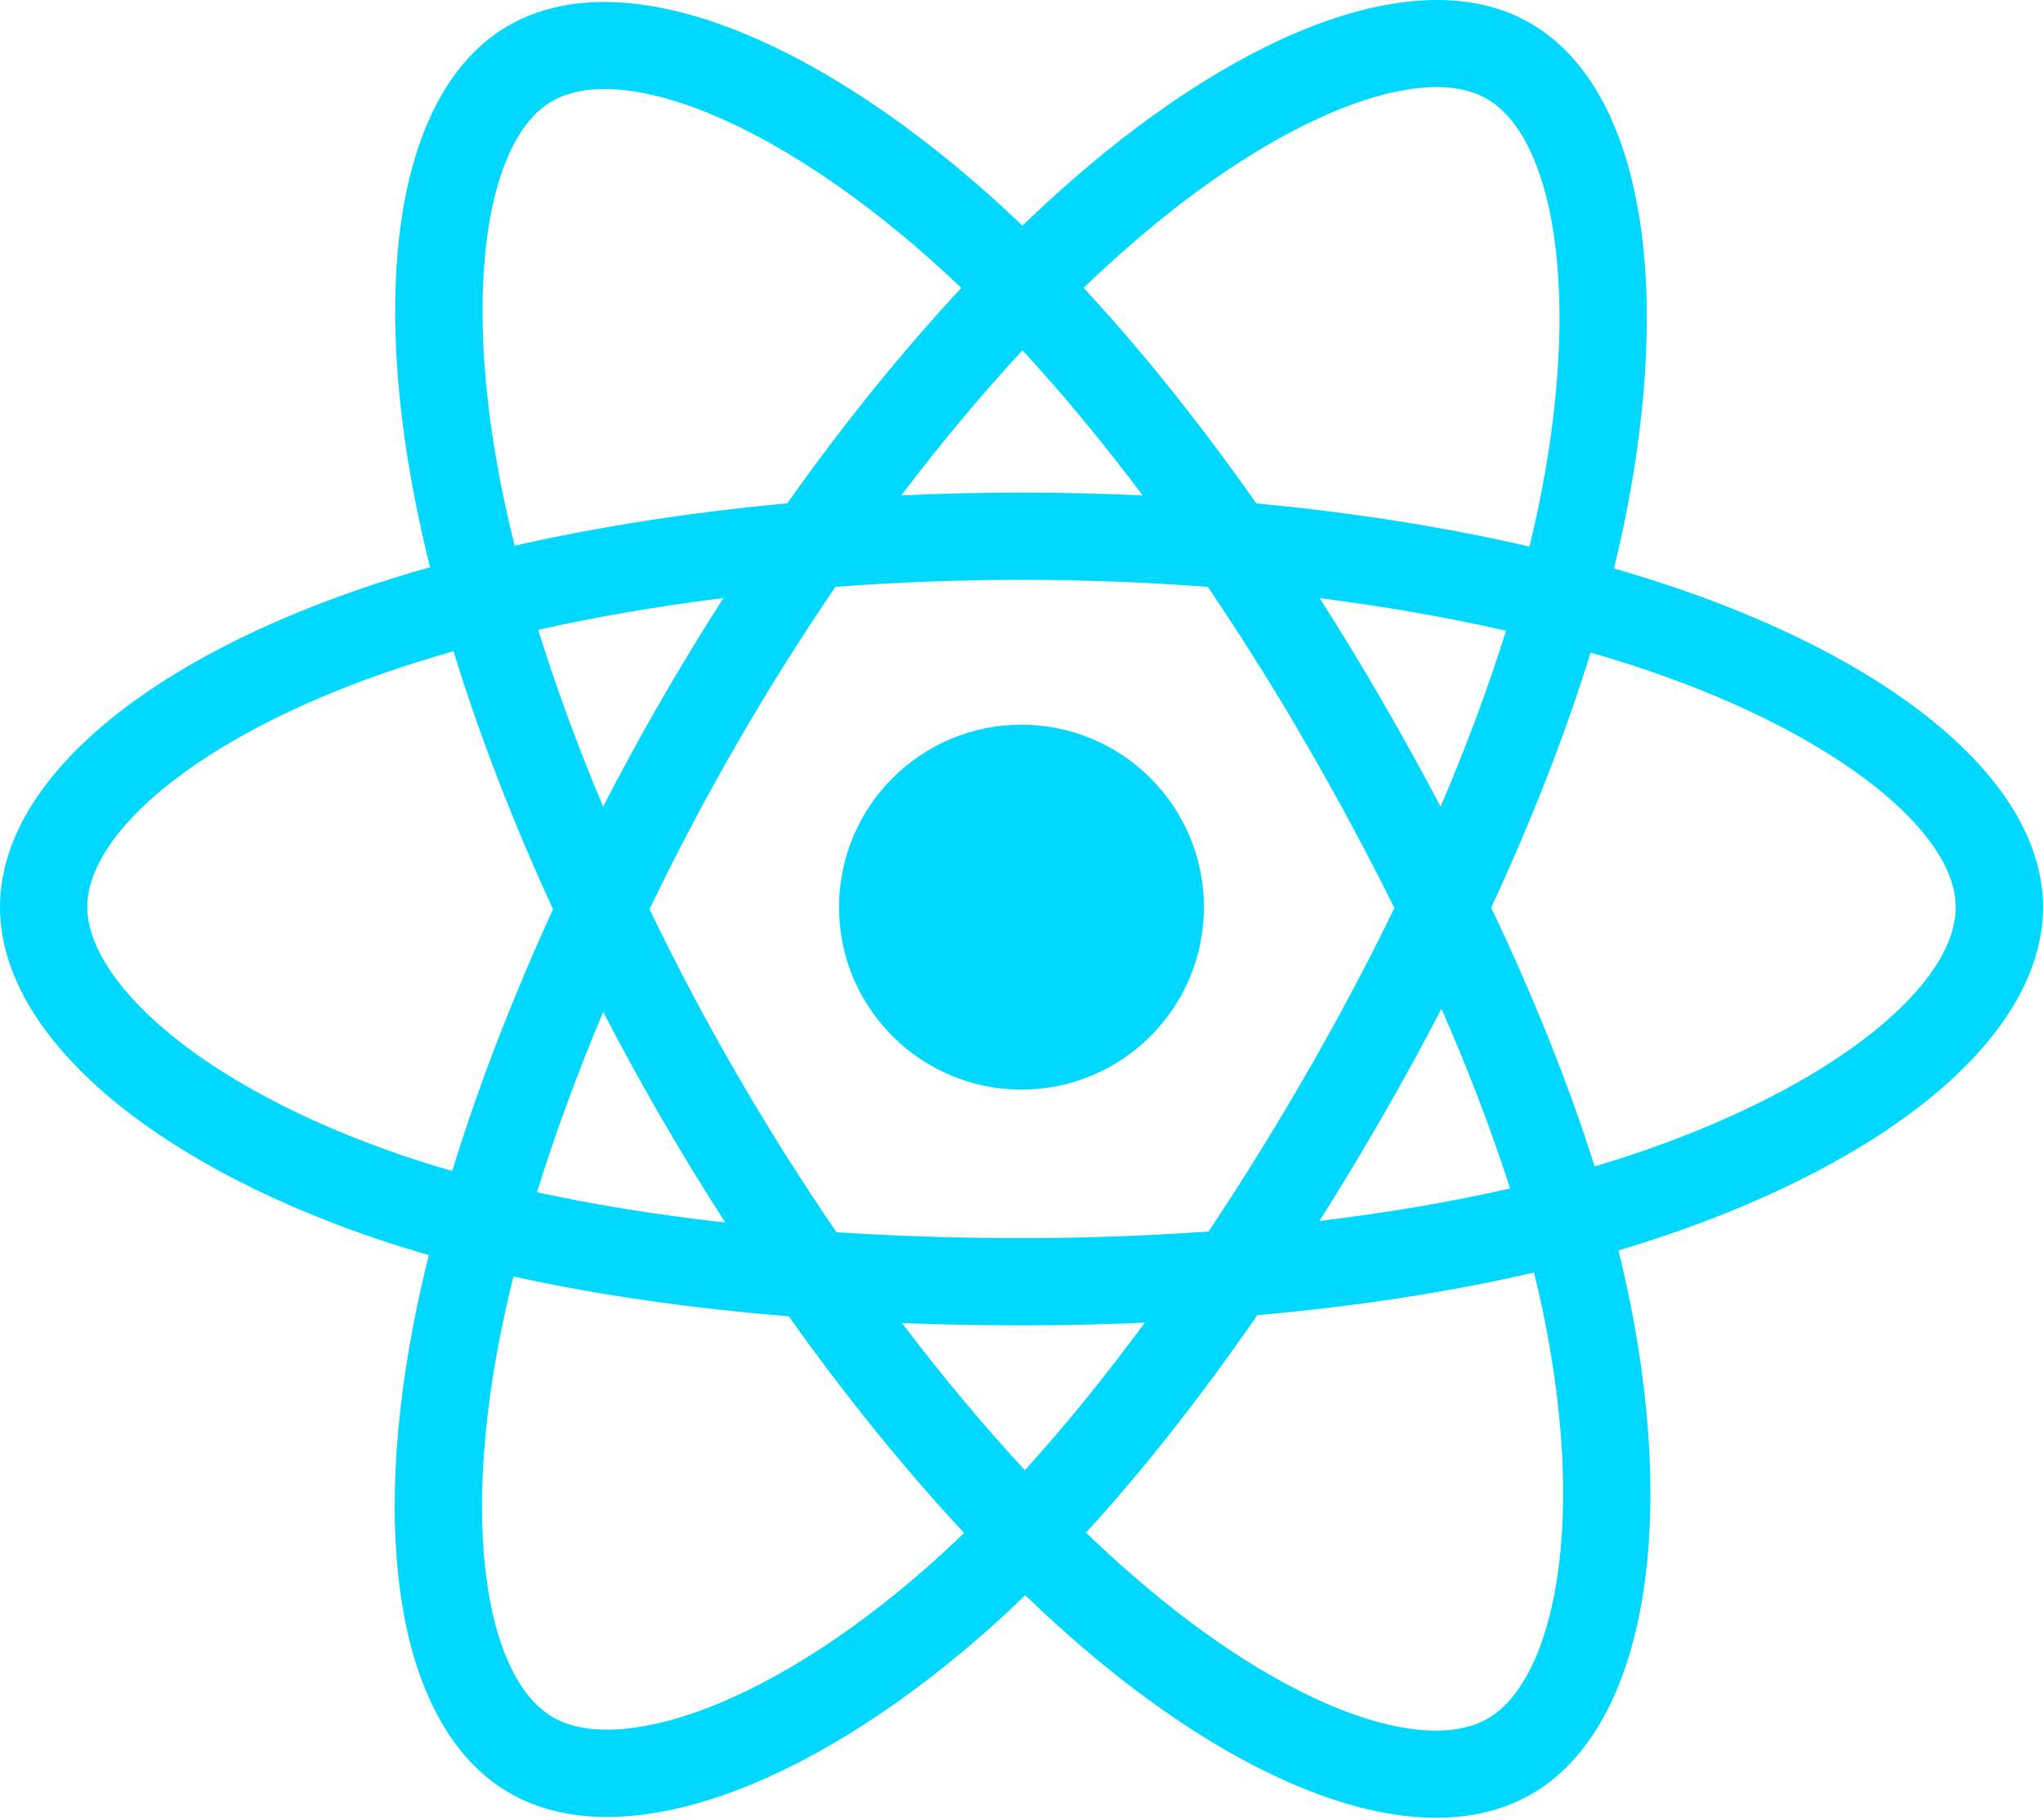
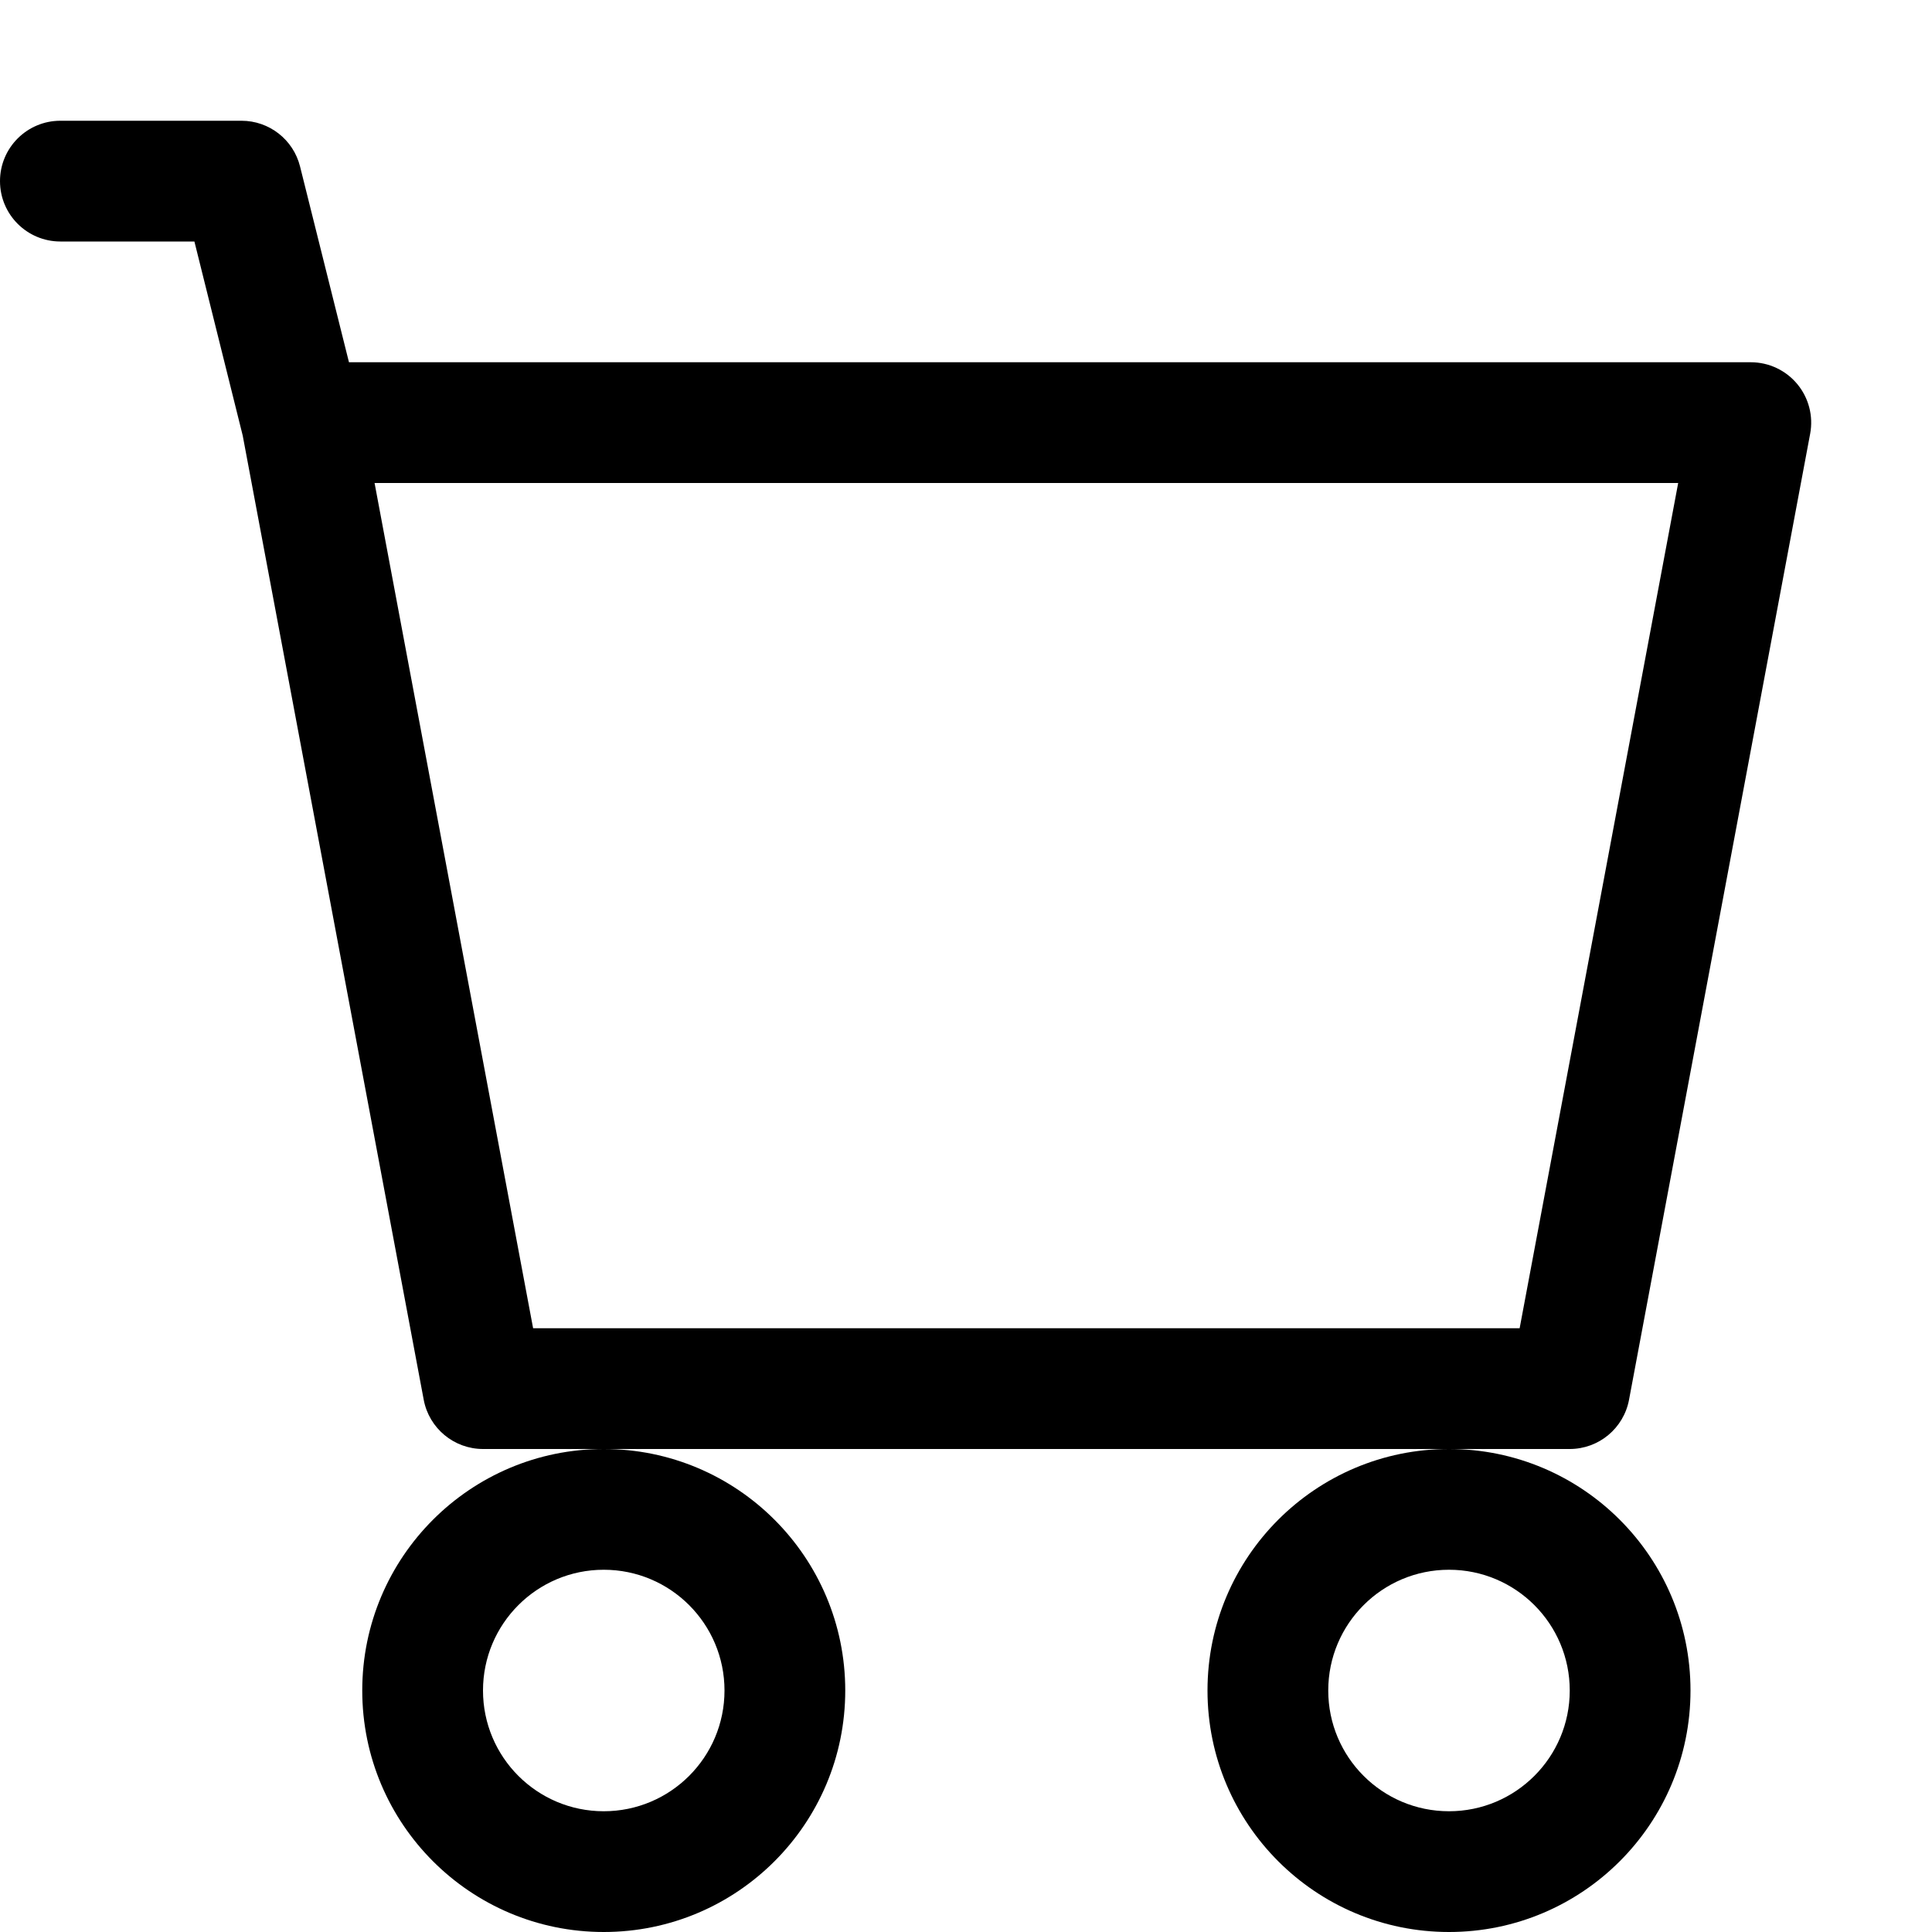
- <svg xmlns="http://www.w3.org/2000/svg" aria-hidden="true" role="img" class="iconify iconify--logos" width="35.93" height="32" preserveAspectRatio="xMidYMid meet" viewBox="0 0 256 228">
-   <path fill="#00D8FF" d="M210.483 73.824a171.49 171.49 0 0 0-8.24-2.597c.465-1.9.893-3.777 1.273-5.621c6.238-30.281 2.16-54.676-11.769-62.708c-13.355-7.7-35.196.329-57.254 19.526a171.23 171.23 0 0 0-6.375 5.848a155.866 155.866 0 0 0-4.241-3.917C100.759 3.829 77.587-4.822 63.673 3.233C50.33 10.957 46.379 33.89 51.995 62.588a170.974 170.974 0 0 0 1.892 8.48c-3.28.932-6.445 1.924-9.474 2.98C17.309 83.498 0 98.307 0 113.668c0 15.865 18.582 31.778 46.812 41.427a145.52 145.52 0 0 0 6.921 2.165a167.467 167.467 0 0 0-2.01 9.138c-5.354 28.2-1.173 50.591 12.134 58.266c13.744 7.926 36.812-.22 59.273-19.855a145.567 145.567 0 0 0 5.342-4.923a168.064 168.064 0 0 0 6.92 6.314c21.758 18.722 43.246 26.282 56.54 18.586c13.731-7.949 18.194-32.003 12.4-61.268a145.016 145.016 0 0 0-1.535-6.842c1.62-.48 3.21-.974 4.76-1.488c29.348-9.723 48.443-25.443 48.443-41.52c0-15.417-17.868-30.326-45.517-39.844Zm-6.365 70.984c-1.4.463-2.836.91-4.3 1.345c-3.24-10.257-7.612-21.163-12.963-32.432c5.106-11 9.31-21.767 12.459-31.957c2.619.758 5.16 1.557 7.61 2.4c23.69 8.156 38.14 20.213 38.14 29.504c0 9.896-15.606 22.743-40.946 31.14Zm-10.514 20.834c2.562 12.94 2.927 24.64 1.23 33.787c-1.524 8.219-4.59 13.698-8.382 15.893c-8.067 4.67-25.32-1.4-43.927-17.412a156.726 156.726 0 0 1-6.437-5.87c7.214-7.889 14.423-17.06 21.459-27.246c12.376-1.098 24.068-2.894 34.671-5.345a134.17 134.17 0 0 1 1.386 6.193ZM87.276 214.515c-7.882 2.783-14.16 2.863-17.955.675c-8.075-4.657-11.432-22.636-6.853-46.752a156.923 156.923 0 0 1 1.869-8.499c10.486 2.32 22.093 3.988 34.498 4.994c7.084 9.967 14.501 19.128 21.976 27.15a134.668 134.668 0 0 1-4.877 4.492c-9.933 8.682-19.886 14.842-28.658 17.94ZM50.35 144.747c-12.483-4.267-22.792-9.812-29.858-15.863c-6.35-5.437-9.555-10.836-9.555-15.216c0-9.322 13.897-21.212 37.076-29.293c2.813-.98 5.757-1.905 8.812-2.773c3.204 10.42 7.406 21.315 12.477 32.332c-5.137 11.18-9.399 22.249-12.634 32.792a134.718 134.718 0 0 1-6.318-1.979Zm12.378-84.26c-4.811-24.587-1.616-43.134 6.425-47.789c8.564-4.958 27.502 2.111 47.463 19.835a144.318 144.318 0 0 1 3.841 3.545c-7.438 7.987-14.787 17.08-21.808 26.988c-12.04 1.116-23.565 2.908-34.161 5.309a160.342 160.342 0 0 1-1.76-7.887Zm110.427 27.268a347.8 347.8 0 0 0-7.785-12.803c8.168 1.033 15.994 2.404 23.343 4.08c-2.206 7.072-4.956 14.465-8.193 22.045a381.151 381.151 0 0 0-7.365-13.322Zm-45.032-43.861c5.044 5.465 10.096 11.566 15.065 18.186a322.04 322.04 0 0 0-30.257-.006c4.974-6.559 10.069-12.652 15.192-18.18ZM82.802 87.83a323.167 323.167 0 0 0-7.227 13.238c-3.184-7.553-5.909-14.98-8.134-22.152c7.304-1.634 15.093-2.97 23.209-3.984a321.524 321.524 0 0 0-7.848 12.897Zm8.081 65.352c-8.385-.936-16.291-2.203-23.593-3.793c2.26-7.3 5.045-14.885 8.298-22.6a321.187 321.187 0 0 0 7.257 13.246c2.594 4.48 5.28 8.868 8.038 13.147Zm37.542 31.03c-5.184-5.592-10.354-11.779-15.403-18.433c4.902.192 9.899.29 14.978.29c5.218 0 10.376-.117 15.453-.343c-4.985 6.774-10.018 12.97-15.028 18.486Zm52.198-57.817c3.422 7.8 6.306 15.345 8.596 22.52c-7.422 1.694-15.436 3.058-23.88 4.071a382.417 382.417 0 0 0 7.859-13.026a347.403 347.403 0 0 0 7.425-13.565Zm-16.898 8.101a358.557 358.557 0 0 1-12.281 19.815a329.4 329.4 0 0 1-23.444.823c-7.967 0-15.716-.248-23.178-.732a310.202 310.202 0 0 1-12.513-19.846h.001a307.41 307.41 0 0 1-10.923-20.627a310.278 310.278 0 0 1 10.89-20.637l-.001.001a307.318 307.318 0 0 1 12.413-19.761c7.613-.576 15.42-.876 23.31-.876H128c7.926 0 15.743.303 23.354.883a329.357 329.357 0 0 1 12.335 19.695a358.489 358.489 0 0 1 11.036 20.54a329.472 329.472 0 0 1-11 20.722Zm22.56-122.124c8.572 4.944 11.906 24.881 6.52 51.026c-.344 1.668-.73 3.367-1.15 5.09c-10.622-2.452-22.155-4.275-34.23-5.408c-7.034-10.017-14.323-19.124-21.64-27.008a160.789 160.789 0 0 1 5.888-5.4c18.9-16.447 36.564-22.941 44.612-18.3ZM128 90.808c12.625 0 22.86 10.235 22.86 22.86s-10.235 22.86-22.86 22.86s-22.86-10.235-22.86-22.86s10.235-22.86 22.86-22.86Z" />
+ <svg xmlns="http://www.w3.org/2000/svg" width="16" height="16" fill="currentColor" class="bi bi-cart" viewBox="0 0 16 16">
+   <path d="M0 1.5A.5.5 0 0 1 .5 1H2a.5.5 0 0 1 .485.379L2.89 3H14.5a.5.5 0 0 1 .491.592l-1.5 8A.5.5 0 0 1 13 12H4a.5.5 0 0 1-.491-.408L2.01 3.607 1.61 2H.5a.5.5 0 0 1-.5-.5M3.102 4l1.313 7h8.17l1.313-7zM5 12a2 2 0 1 0 0 4 2 2 0 0 0 0-4m7 0a2 2 0 1 0 0 4 2 2 0 0 0 0-4m-7 1a1 1 0 1 1 0 2 1 1 0 0 1 0-2m7 0a1 1 0 1 1 0 2 1 1 0 0 1 0-2" />
</svg>
